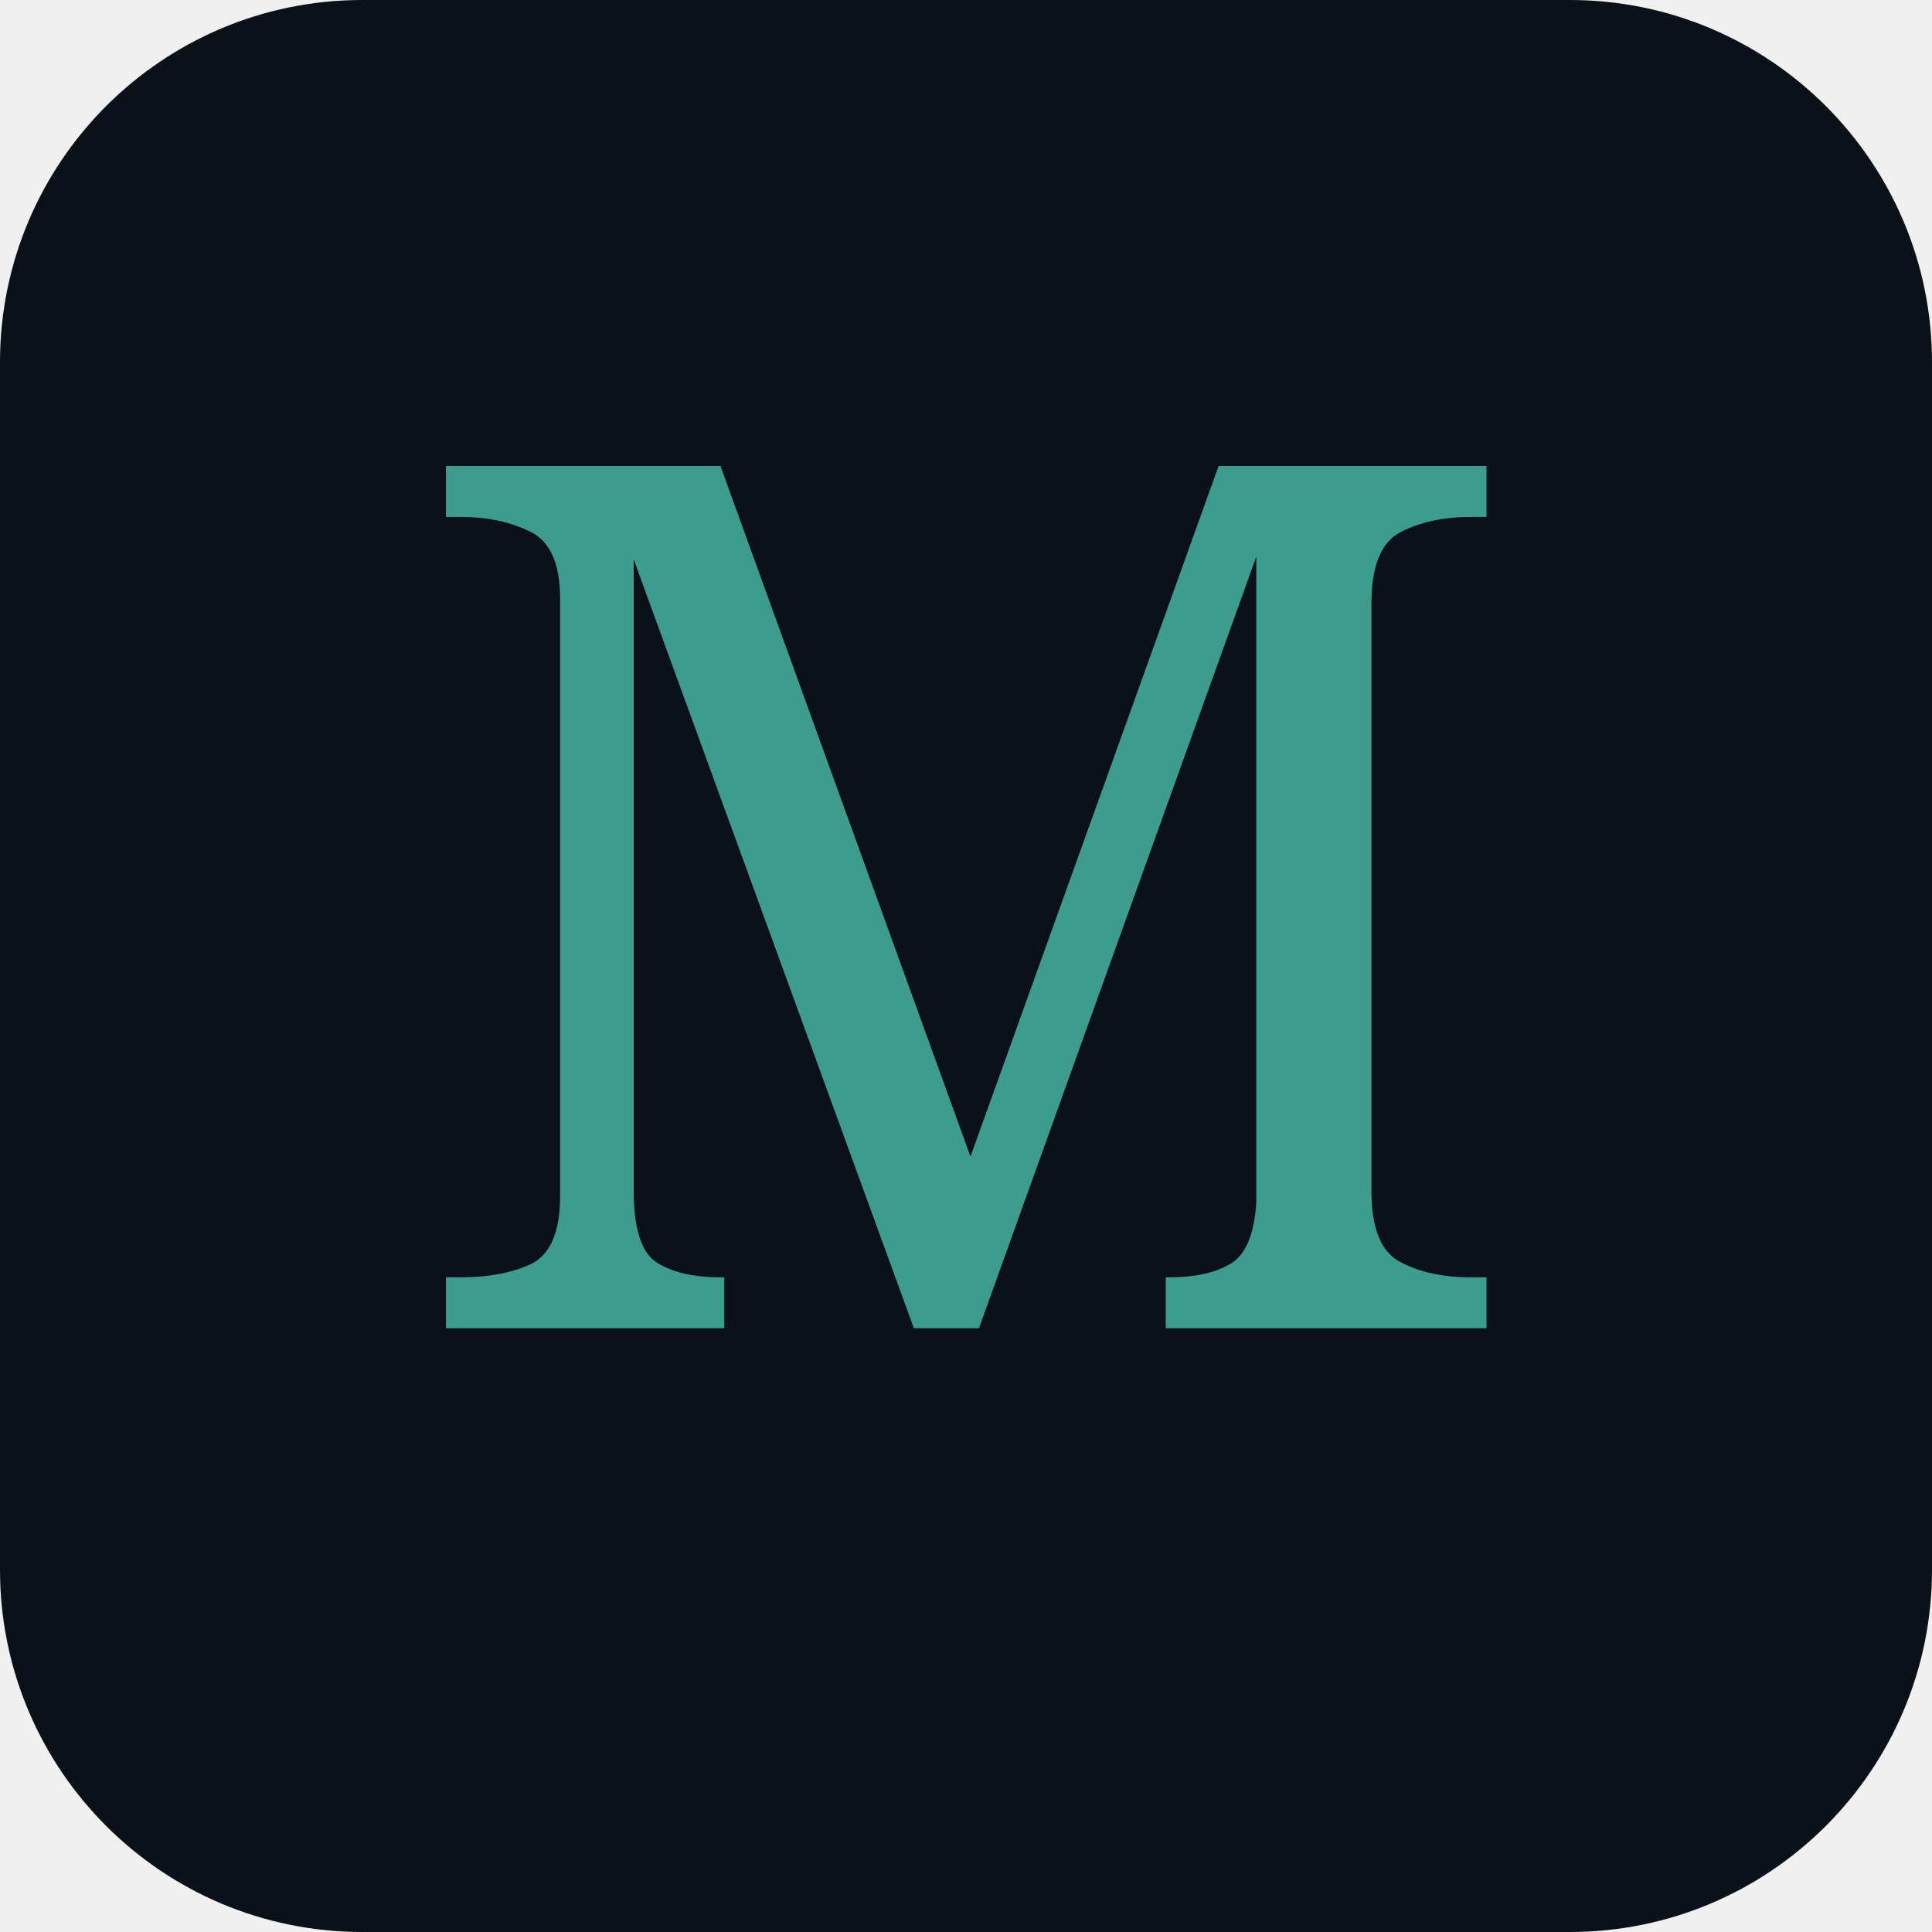
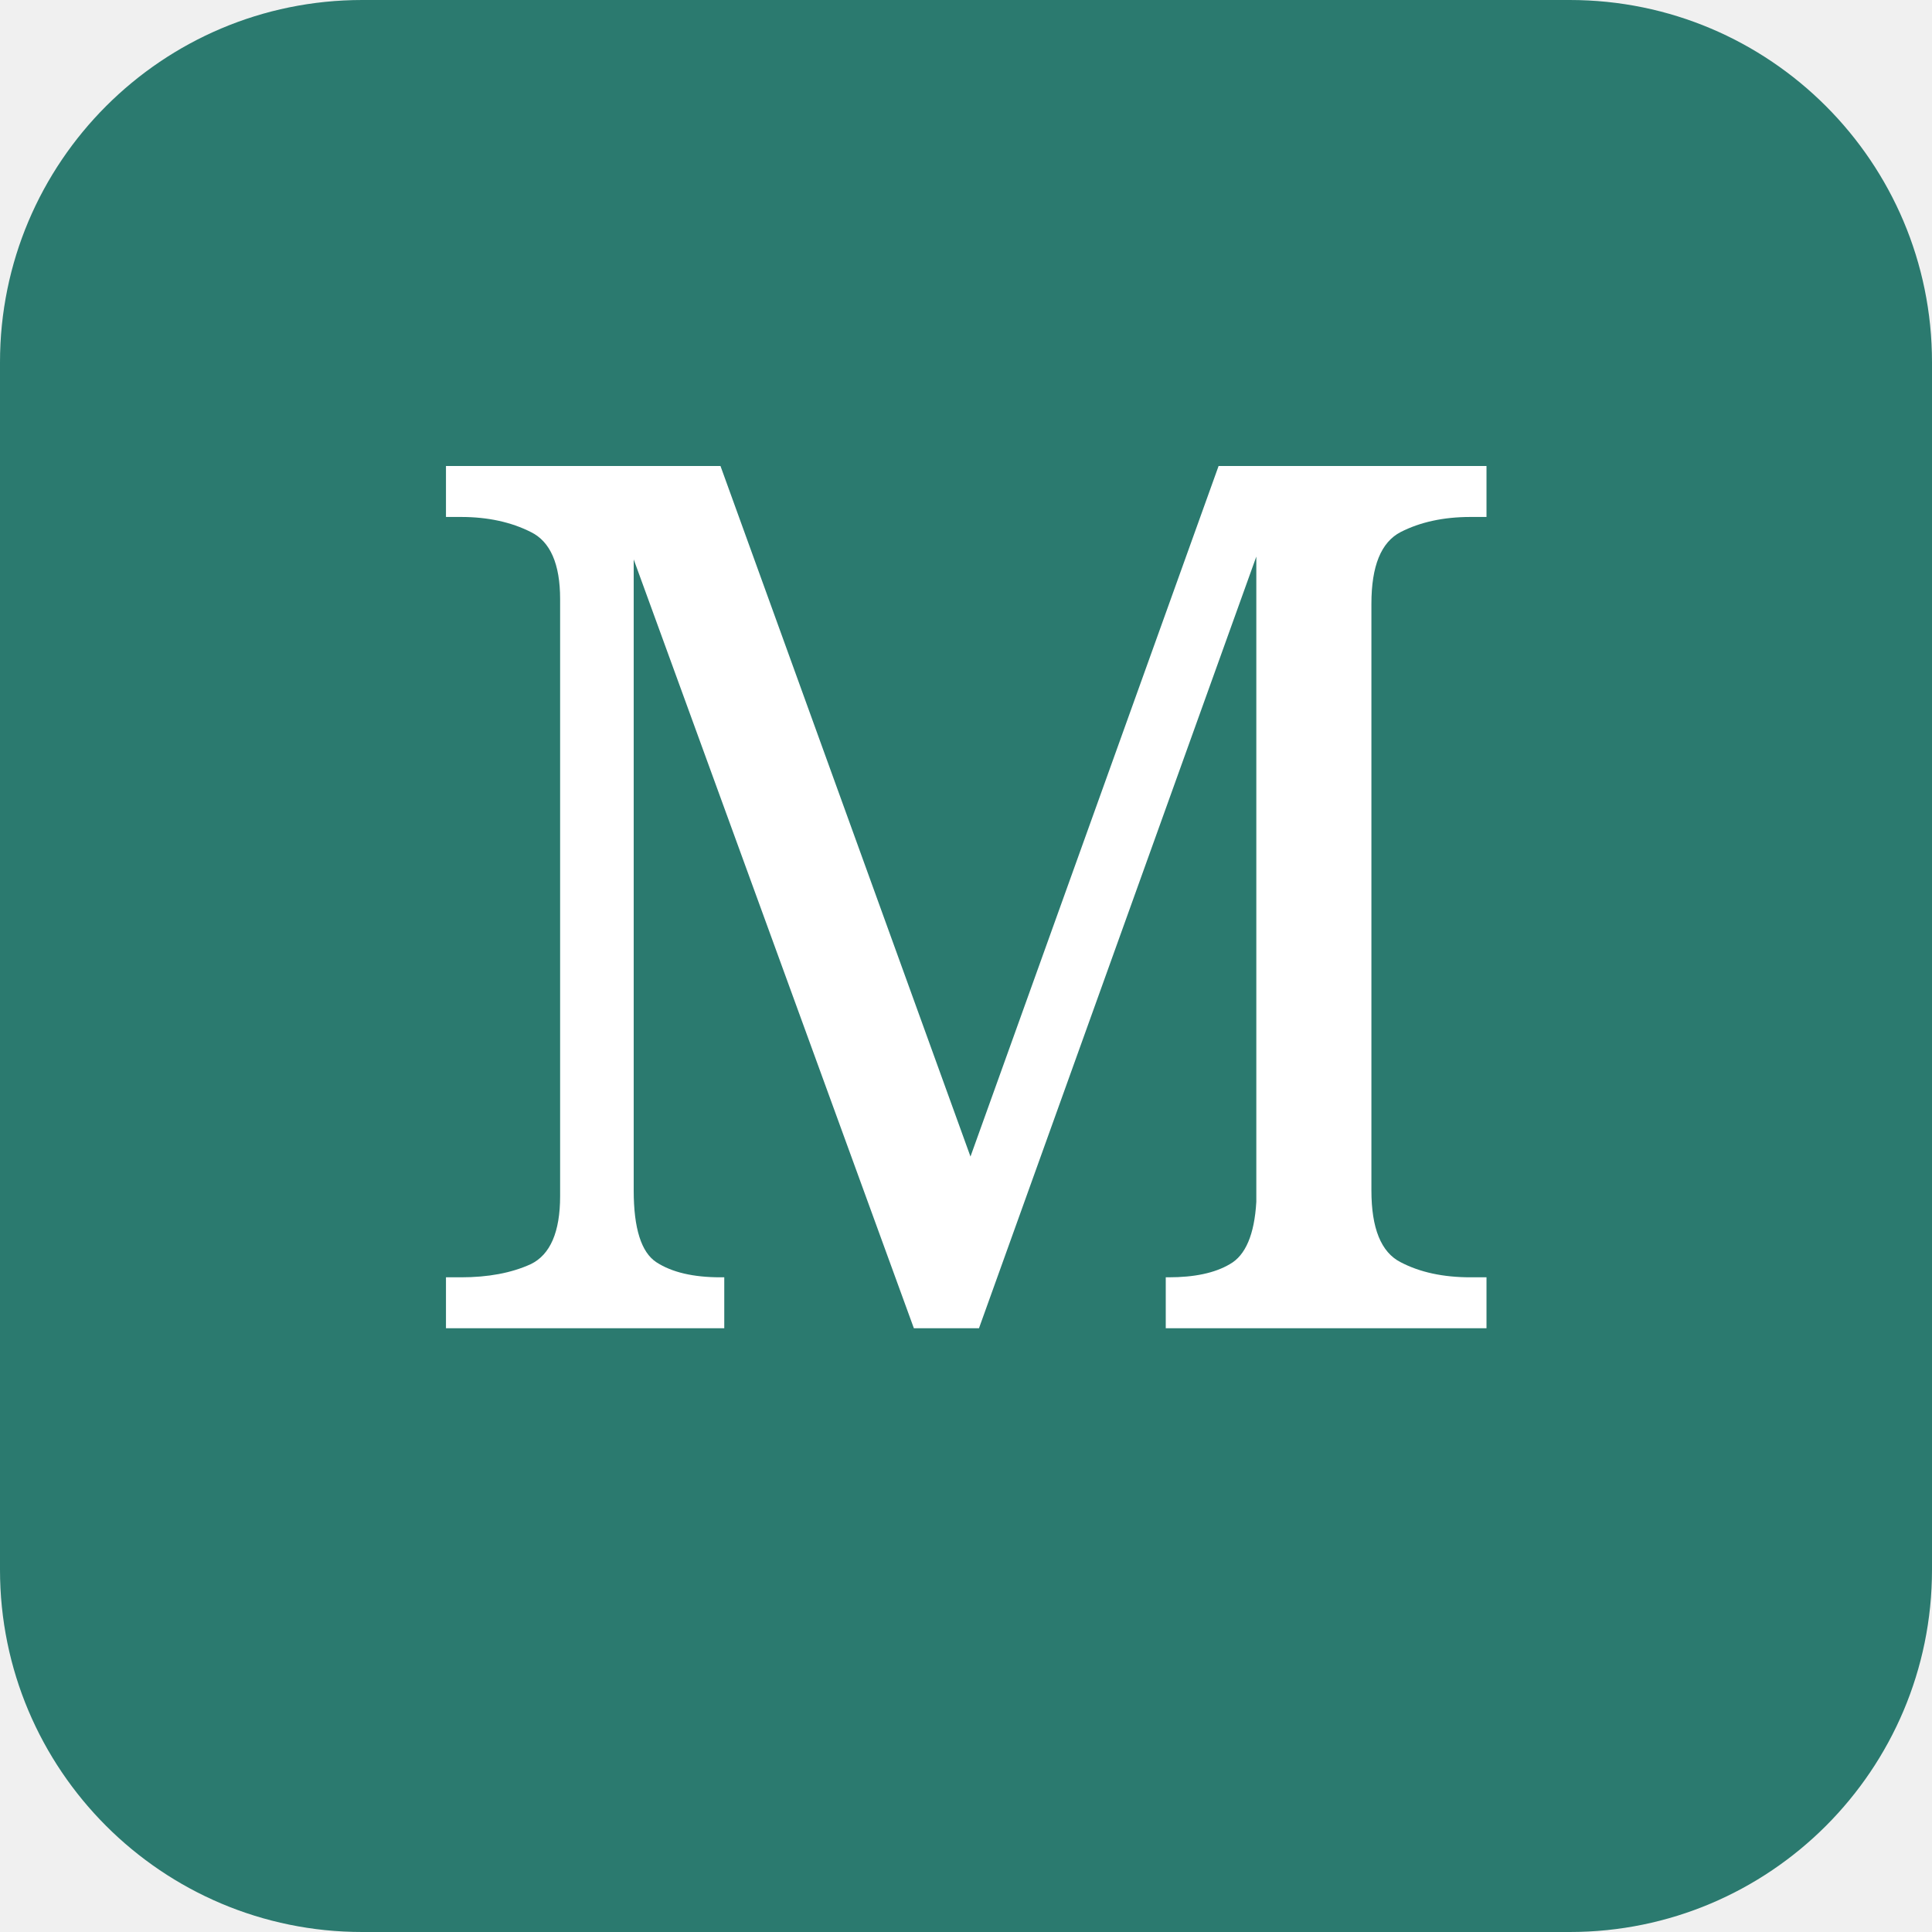
<svg xmlns="http://www.w3.org/2000/svg" viewBox="0 0 32 32">
-   <rect width="32" height="32" rx="6" fill="#0a1118" />
-   <text x="16" y="22" font-family="Georgia, serif" font-size="20" font-weight="400" fill="#3d9b8f" text-anchor="middle">M</text>
+   <rect width="32" height="32" rx="6" fill="#2b7a6f" />
+   <text x="16" y="22" font-family="Georgia, serif" font-size="20" font-weight="400" fill="#ffffff" text-anchor="middle">M</text>
</svg>
